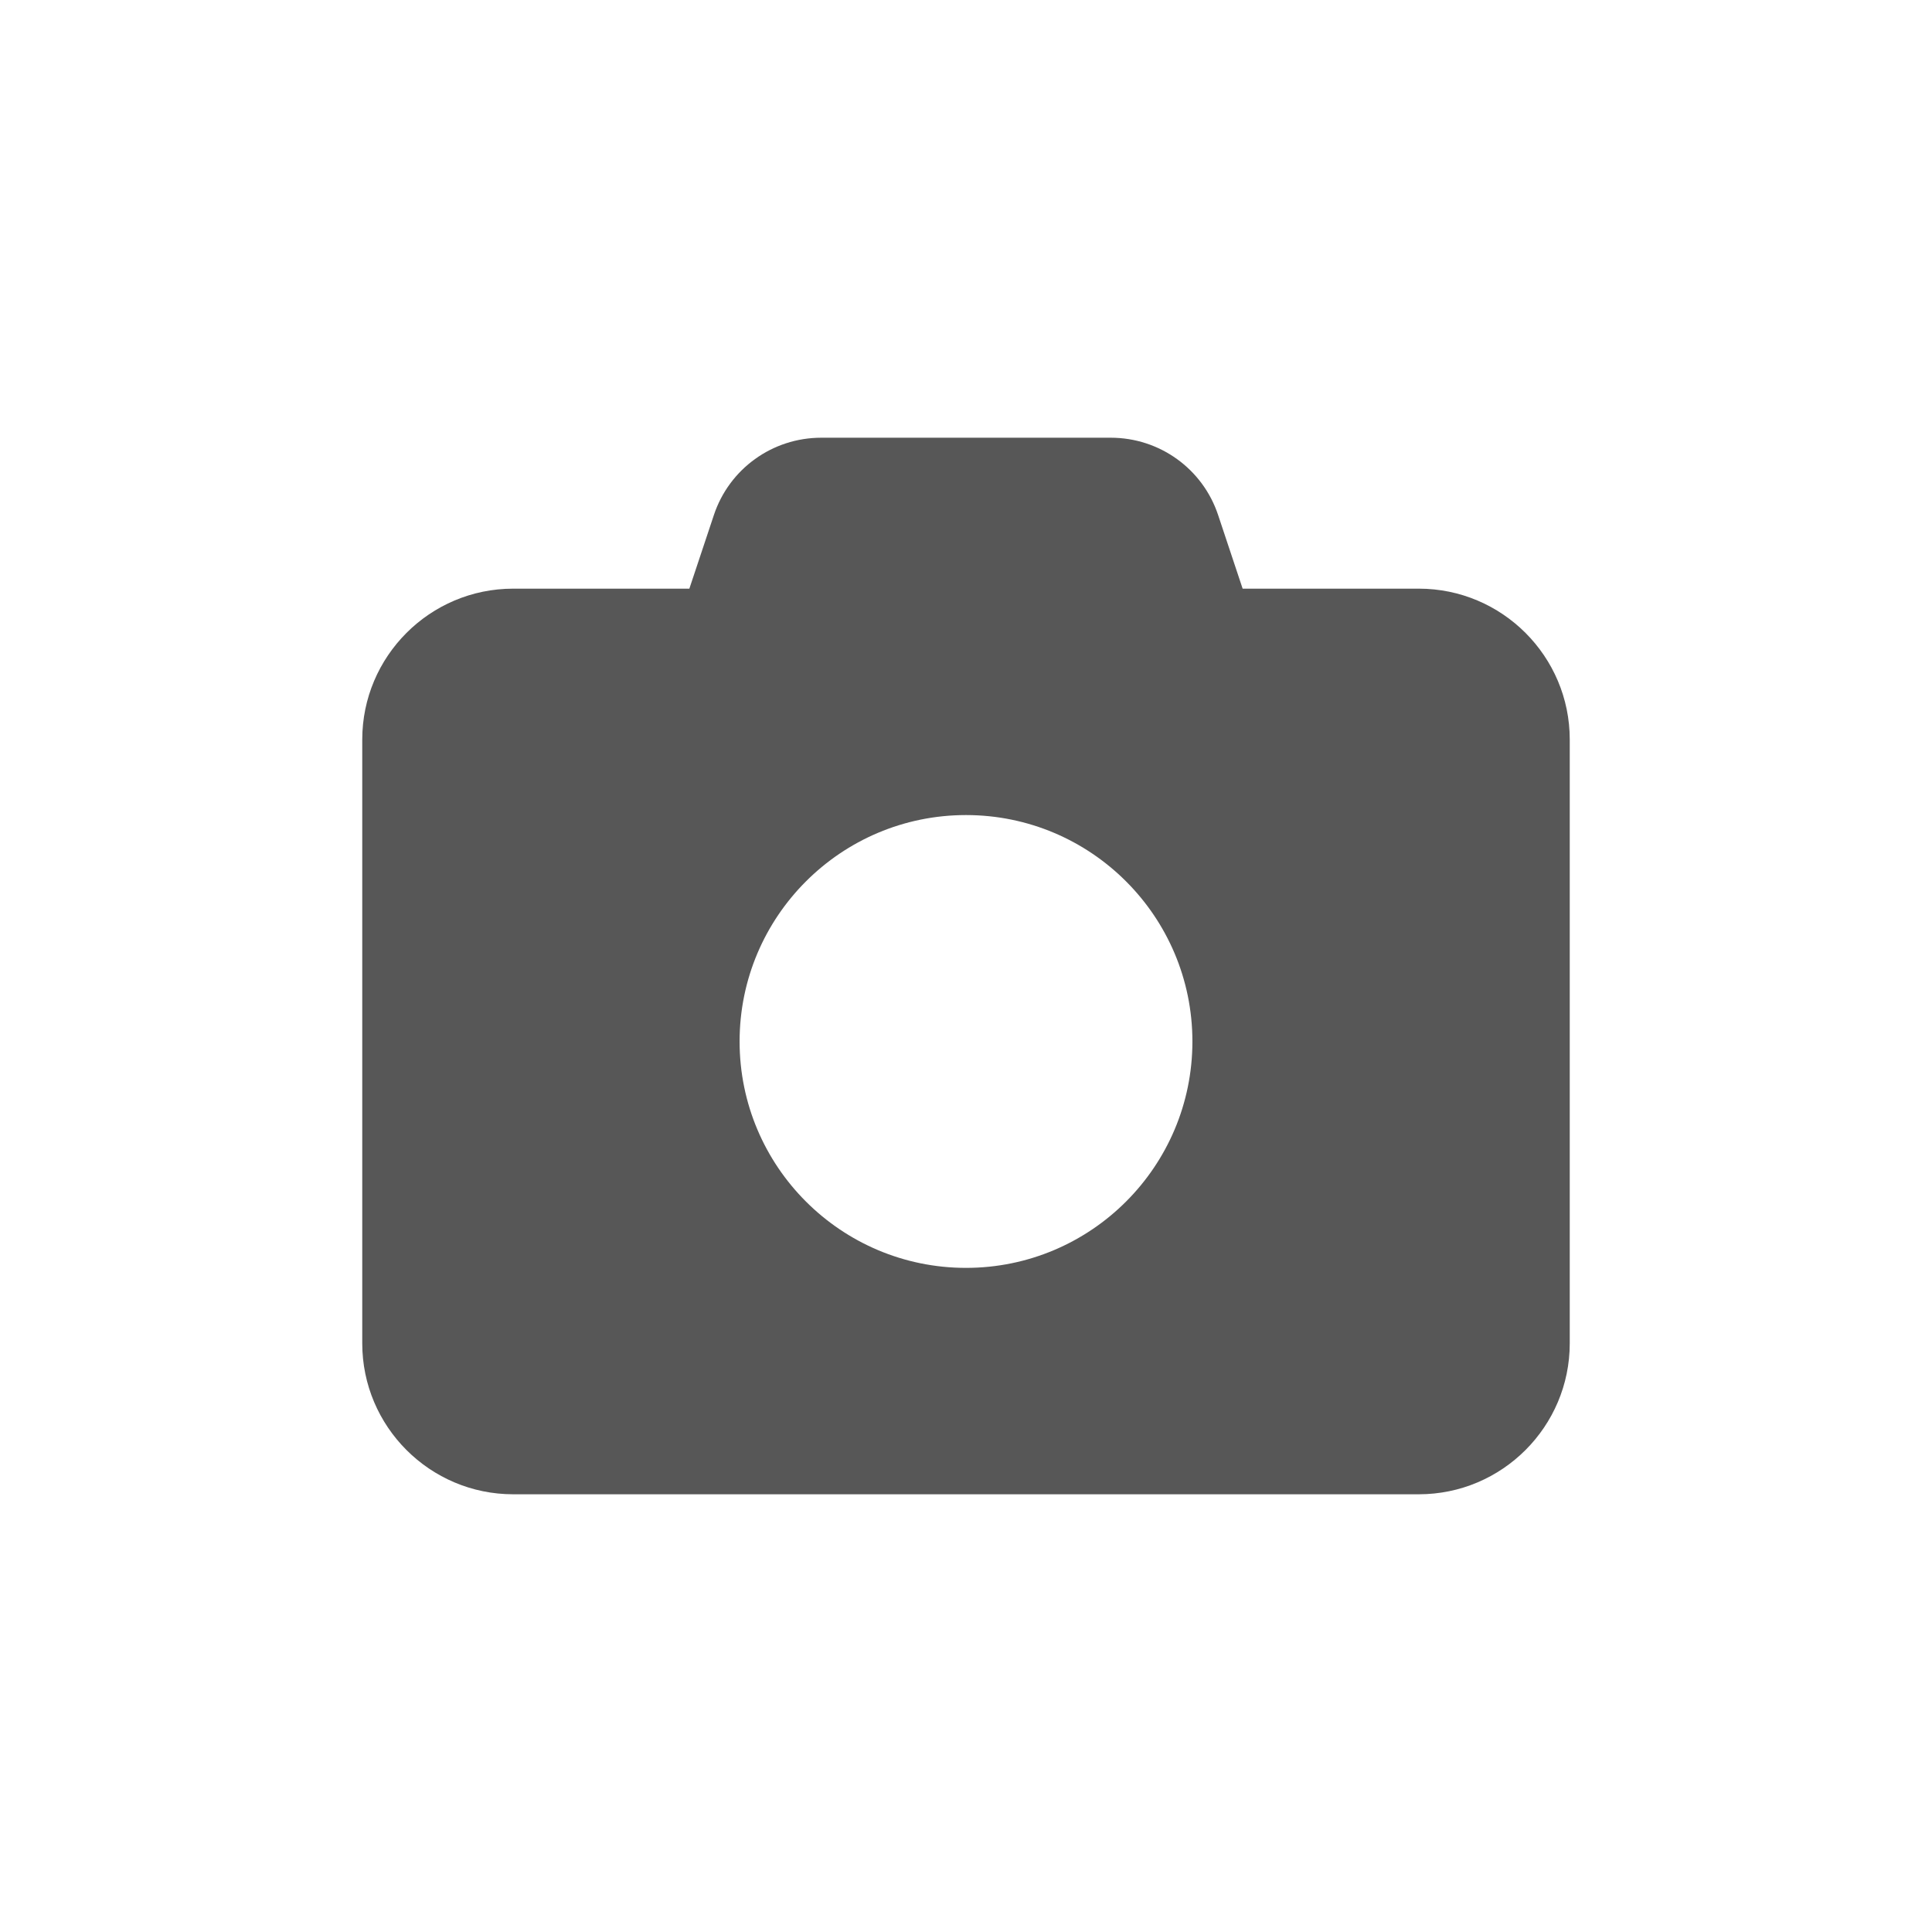
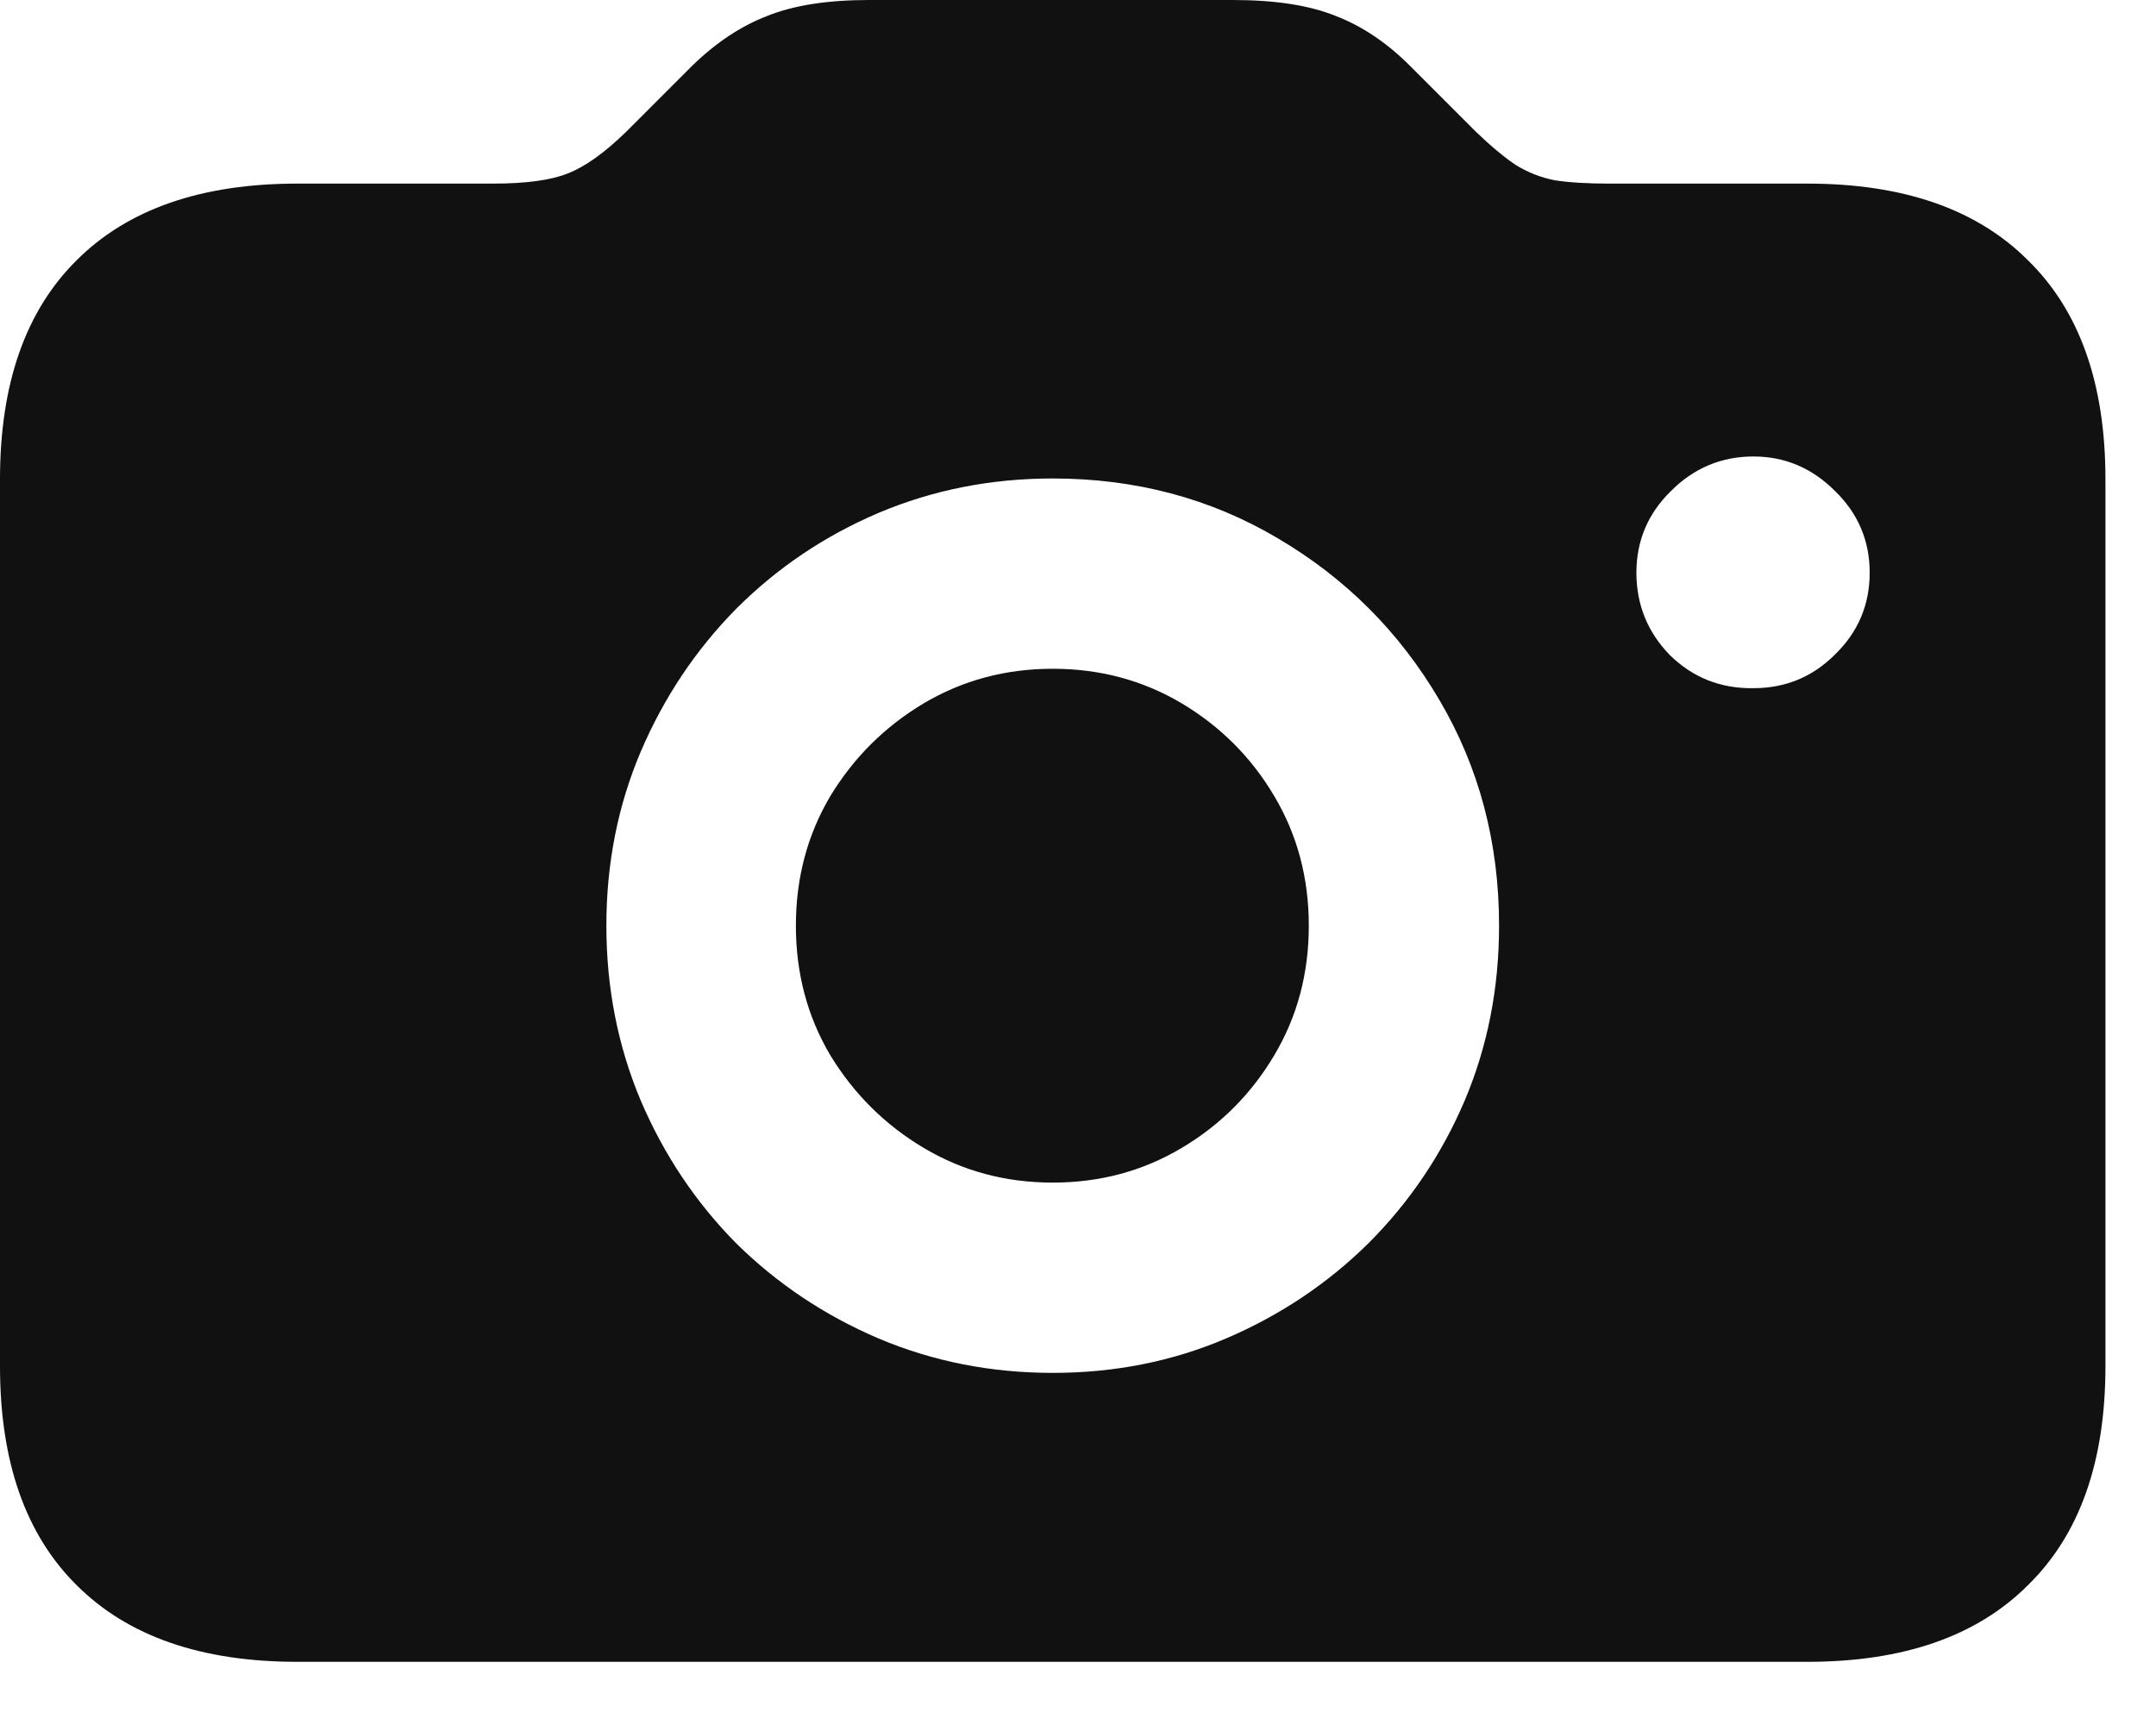
- <svg xmlns="http://www.w3.org/2000/svg" width="32" height="32" viewBox="0 0 32 32" fill="none">
-   <path d="M11.824 8.531L11.418 9.75H8.5C7.121 9.75 6 10.871 6 12.25V22.25C6 23.629 7.121 24.75 8.5 24.75H23.5C24.879 24.75 26 23.629 26 22.25V12.25C26 10.871 24.879 9.75 23.5 9.75H20.582L20.176 8.531C19.922 7.766 19.207 7.25 18.398 7.25H13.602C12.793 7.25 12.078 7.766 11.824 8.531ZM16 13.5C18.07 13.5 19.75 15.18 19.75 17.25C19.75 19.32 18.07 21 16 21C13.93 21 12.25 19.32 12.25 17.25C12.25 15.18 13.93 13.5 16 13.5Z" fill="#575757" />
+ <svg xmlns="http://www.w3.org/2000/svg" width="20" height="16" viewBox="0 0 20 16" fill="none">
+   <path d="M16.266 6.383C16.562 6.383 16.815 6.279 17.023 6.07C17.237 5.862 17.344 5.609 17.344 5.312C17.344 5.016 17.237 4.763 17.023 4.555C16.81 4.341 16.557 4.234 16.266 4.234C15.969 4.234 15.713 4.341 15.5 4.555C15.287 4.763 15.18 5.016 15.18 5.312C15.18 5.609 15.284 5.865 15.492 6.078C15.706 6.286 15.963 6.388 16.266 6.383ZM2.758 15.414C1.867 15.414 1.185 15.177 0.711 14.703C0.237 14.234 0 13.557 0 12.672V4.445C0 3.56 0.237 2.883 0.711 2.414C1.185 1.94 1.867 1.703 2.758 1.703H4.57C4.878 1.703 5.109 1.672 5.266 1.609C5.427 1.547 5.609 1.417 5.812 1.219L6.422 0.609C6.641 0.396 6.872 0.242 7.117 0.148C7.362 0.049 7.677 0 8.062 0H11.438C11.828 0 12.146 0.049 12.391 0.148C12.635 0.242 12.865 0.396 13.078 0.609L13.688 1.219C13.828 1.354 13.953 1.458 14.062 1.531C14.172 1.599 14.292 1.646 14.422 1.672C14.557 1.693 14.727 1.703 14.93 1.703H16.766C17.656 1.703 18.338 1.94 18.812 2.414C19.292 2.883 19.531 3.56 19.531 4.445V12.672C19.531 13.557 19.292 14.234 18.812 14.703C18.338 15.177 17.656 15.414 16.766 15.414H2.758ZM9.766 12.734C10.338 12.734 10.875 12.628 11.375 12.414C11.875 12.2 12.315 11.906 12.695 11.531C13.075 11.151 13.372 10.711 13.586 10.211C13.8 9.706 13.906 9.164 13.906 8.586C13.906 7.815 13.721 7.117 13.352 6.492C12.982 5.862 12.482 5.362 11.852 4.992C11.227 4.622 10.531 4.438 9.766 4.438C9.193 4.438 8.654 4.544 8.148 4.758C7.648 4.971 7.208 5.268 6.828 5.648C6.453 6.029 6.159 6.469 5.945 6.969C5.732 7.469 5.625 8.008 5.625 8.586C5.625 9.164 5.732 9.706 5.945 10.211C6.159 10.711 6.453 11.151 6.828 11.531C7.208 11.906 7.648 12.2 8.148 12.414C8.654 12.628 9.193 12.734 9.766 12.734ZM9.766 10.969C9.328 10.969 8.93 10.862 8.57 10.648C8.211 10.435 7.922 10.148 7.703 9.789C7.49 9.43 7.383 9.029 7.383 8.586C7.383 8.143 7.49 7.742 7.703 7.383C7.922 7.023 8.211 6.737 8.57 6.523C8.93 6.31 9.328 6.203 9.766 6.203C10.203 6.203 10.602 6.31 10.961 6.523C11.32 6.737 11.607 7.023 11.82 7.383C12.034 7.742 12.141 8.143 12.141 8.586C12.141 9.029 12.034 9.43 11.82 9.789C11.607 10.148 11.32 10.435 10.961 10.648C10.602 10.862 10.203 10.969 9.766 10.969Z" fill="#111111" />
</svg>
